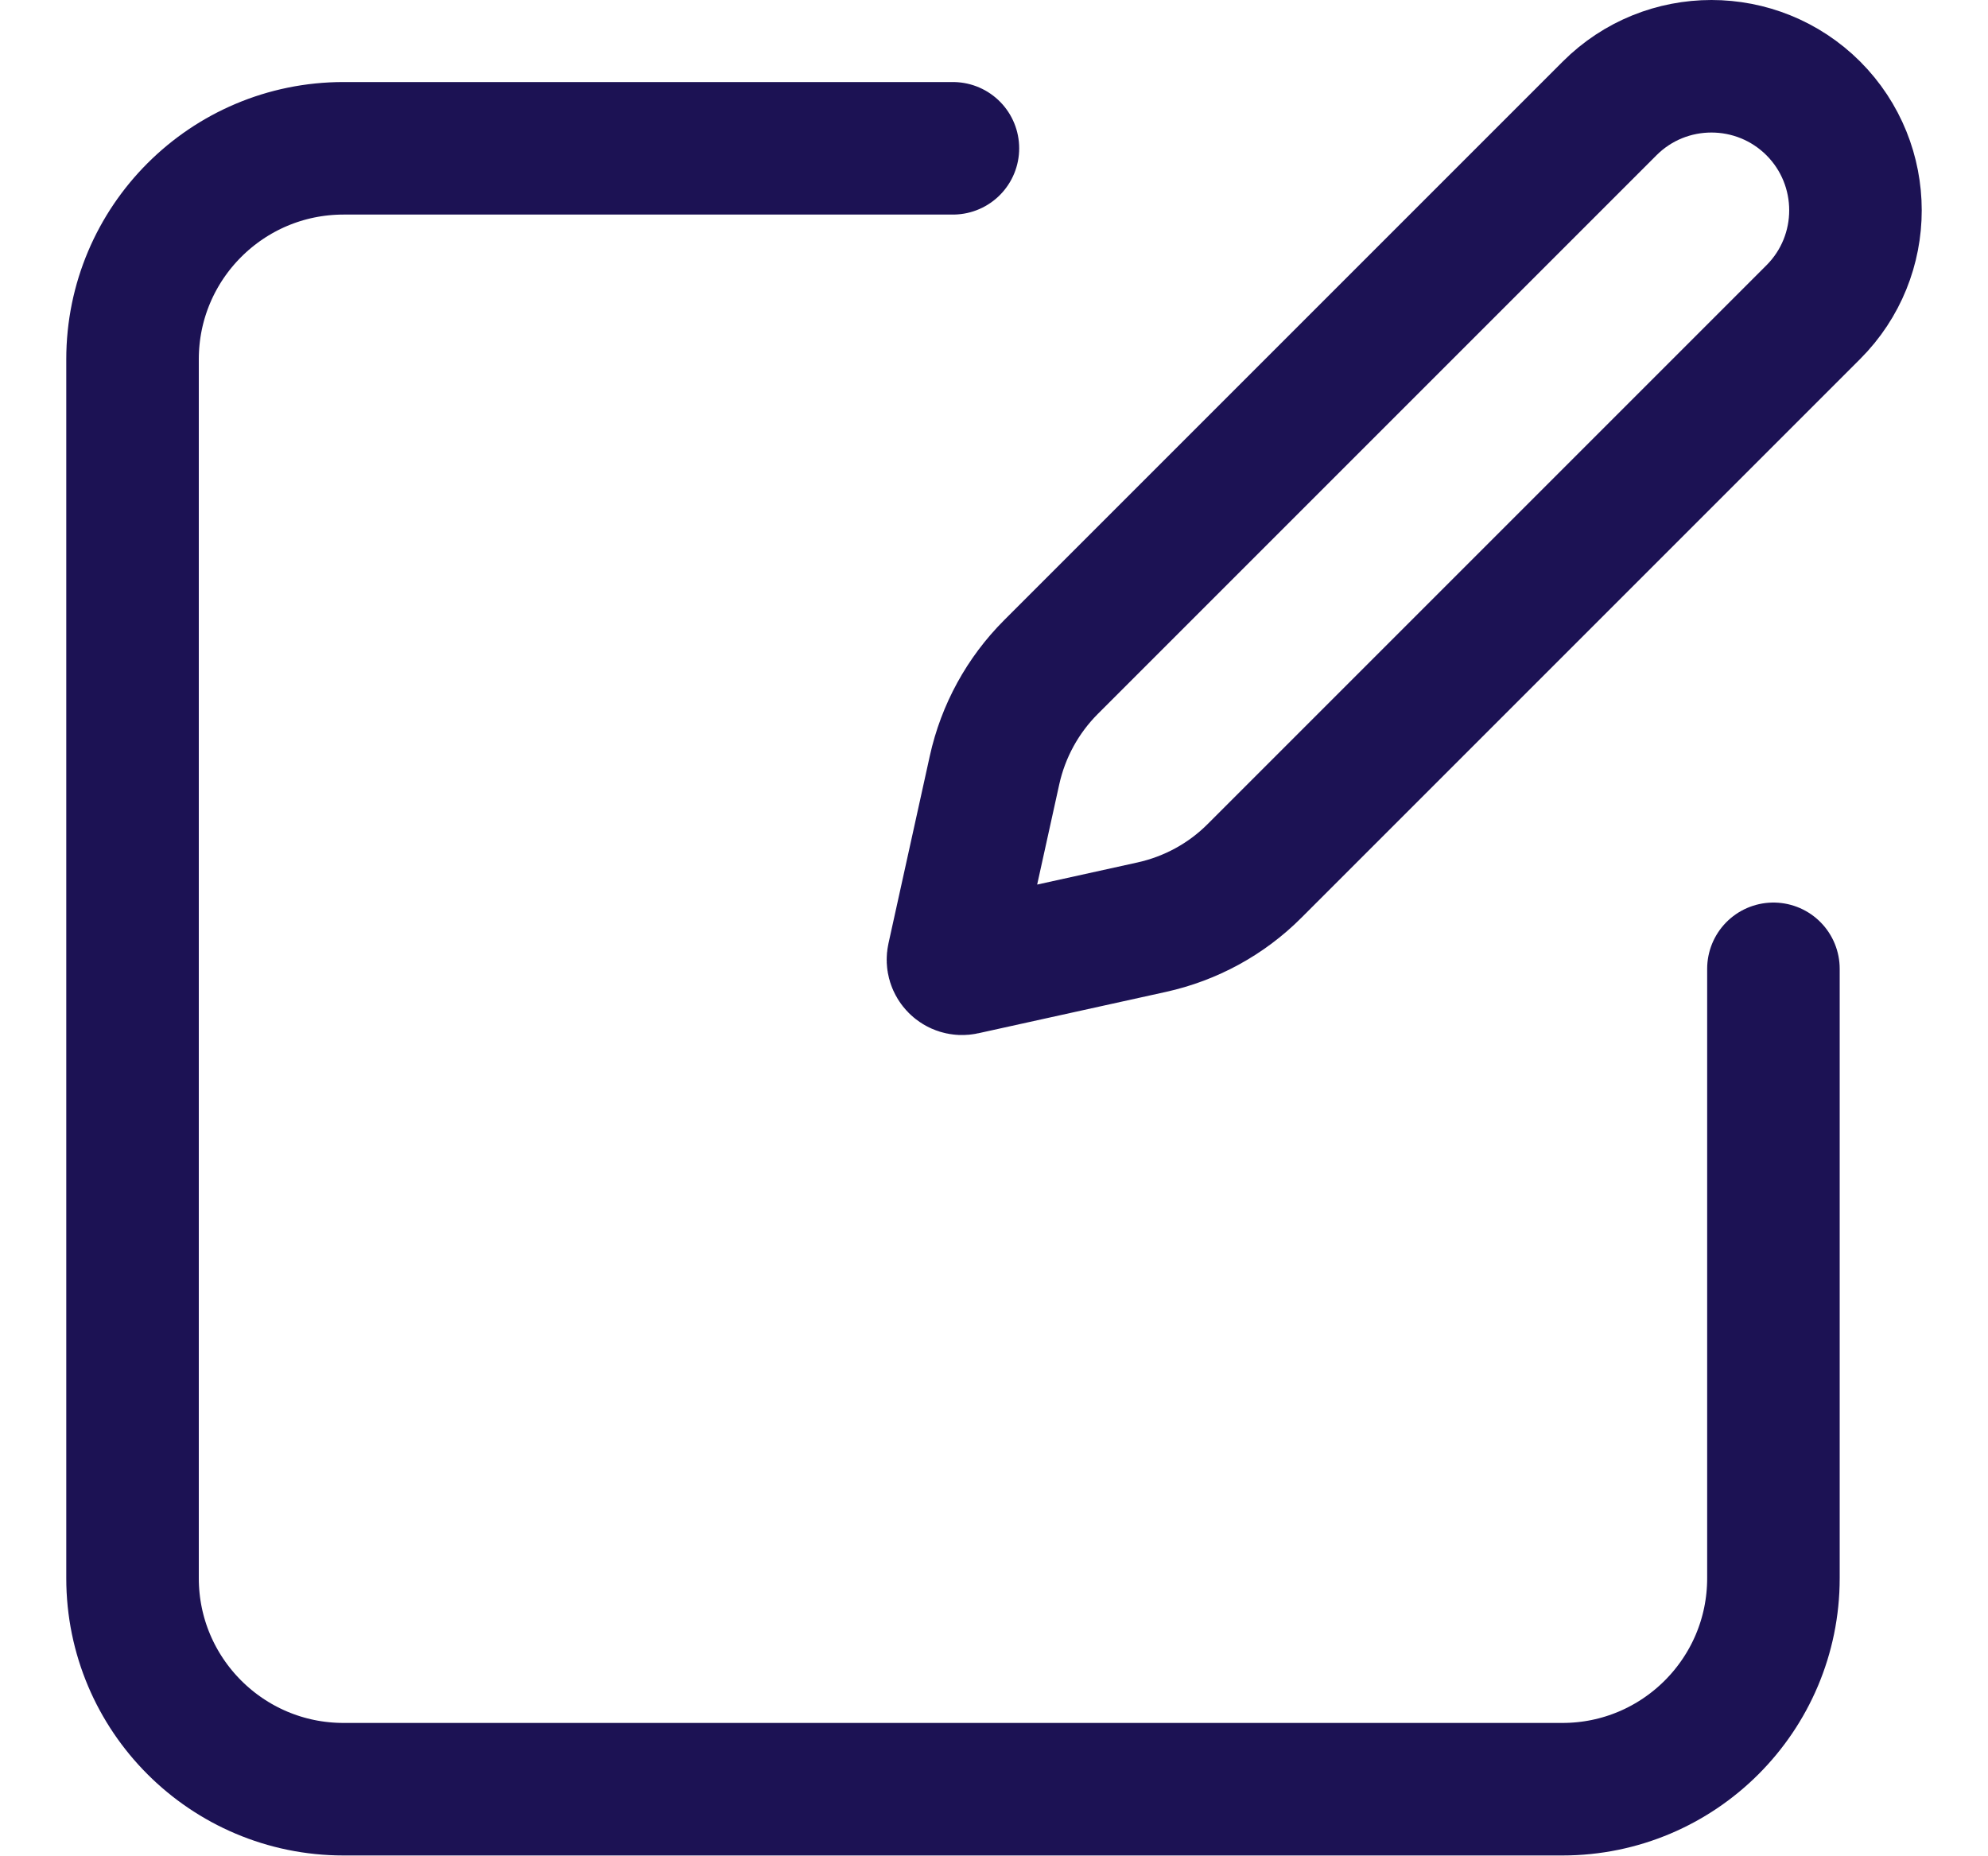
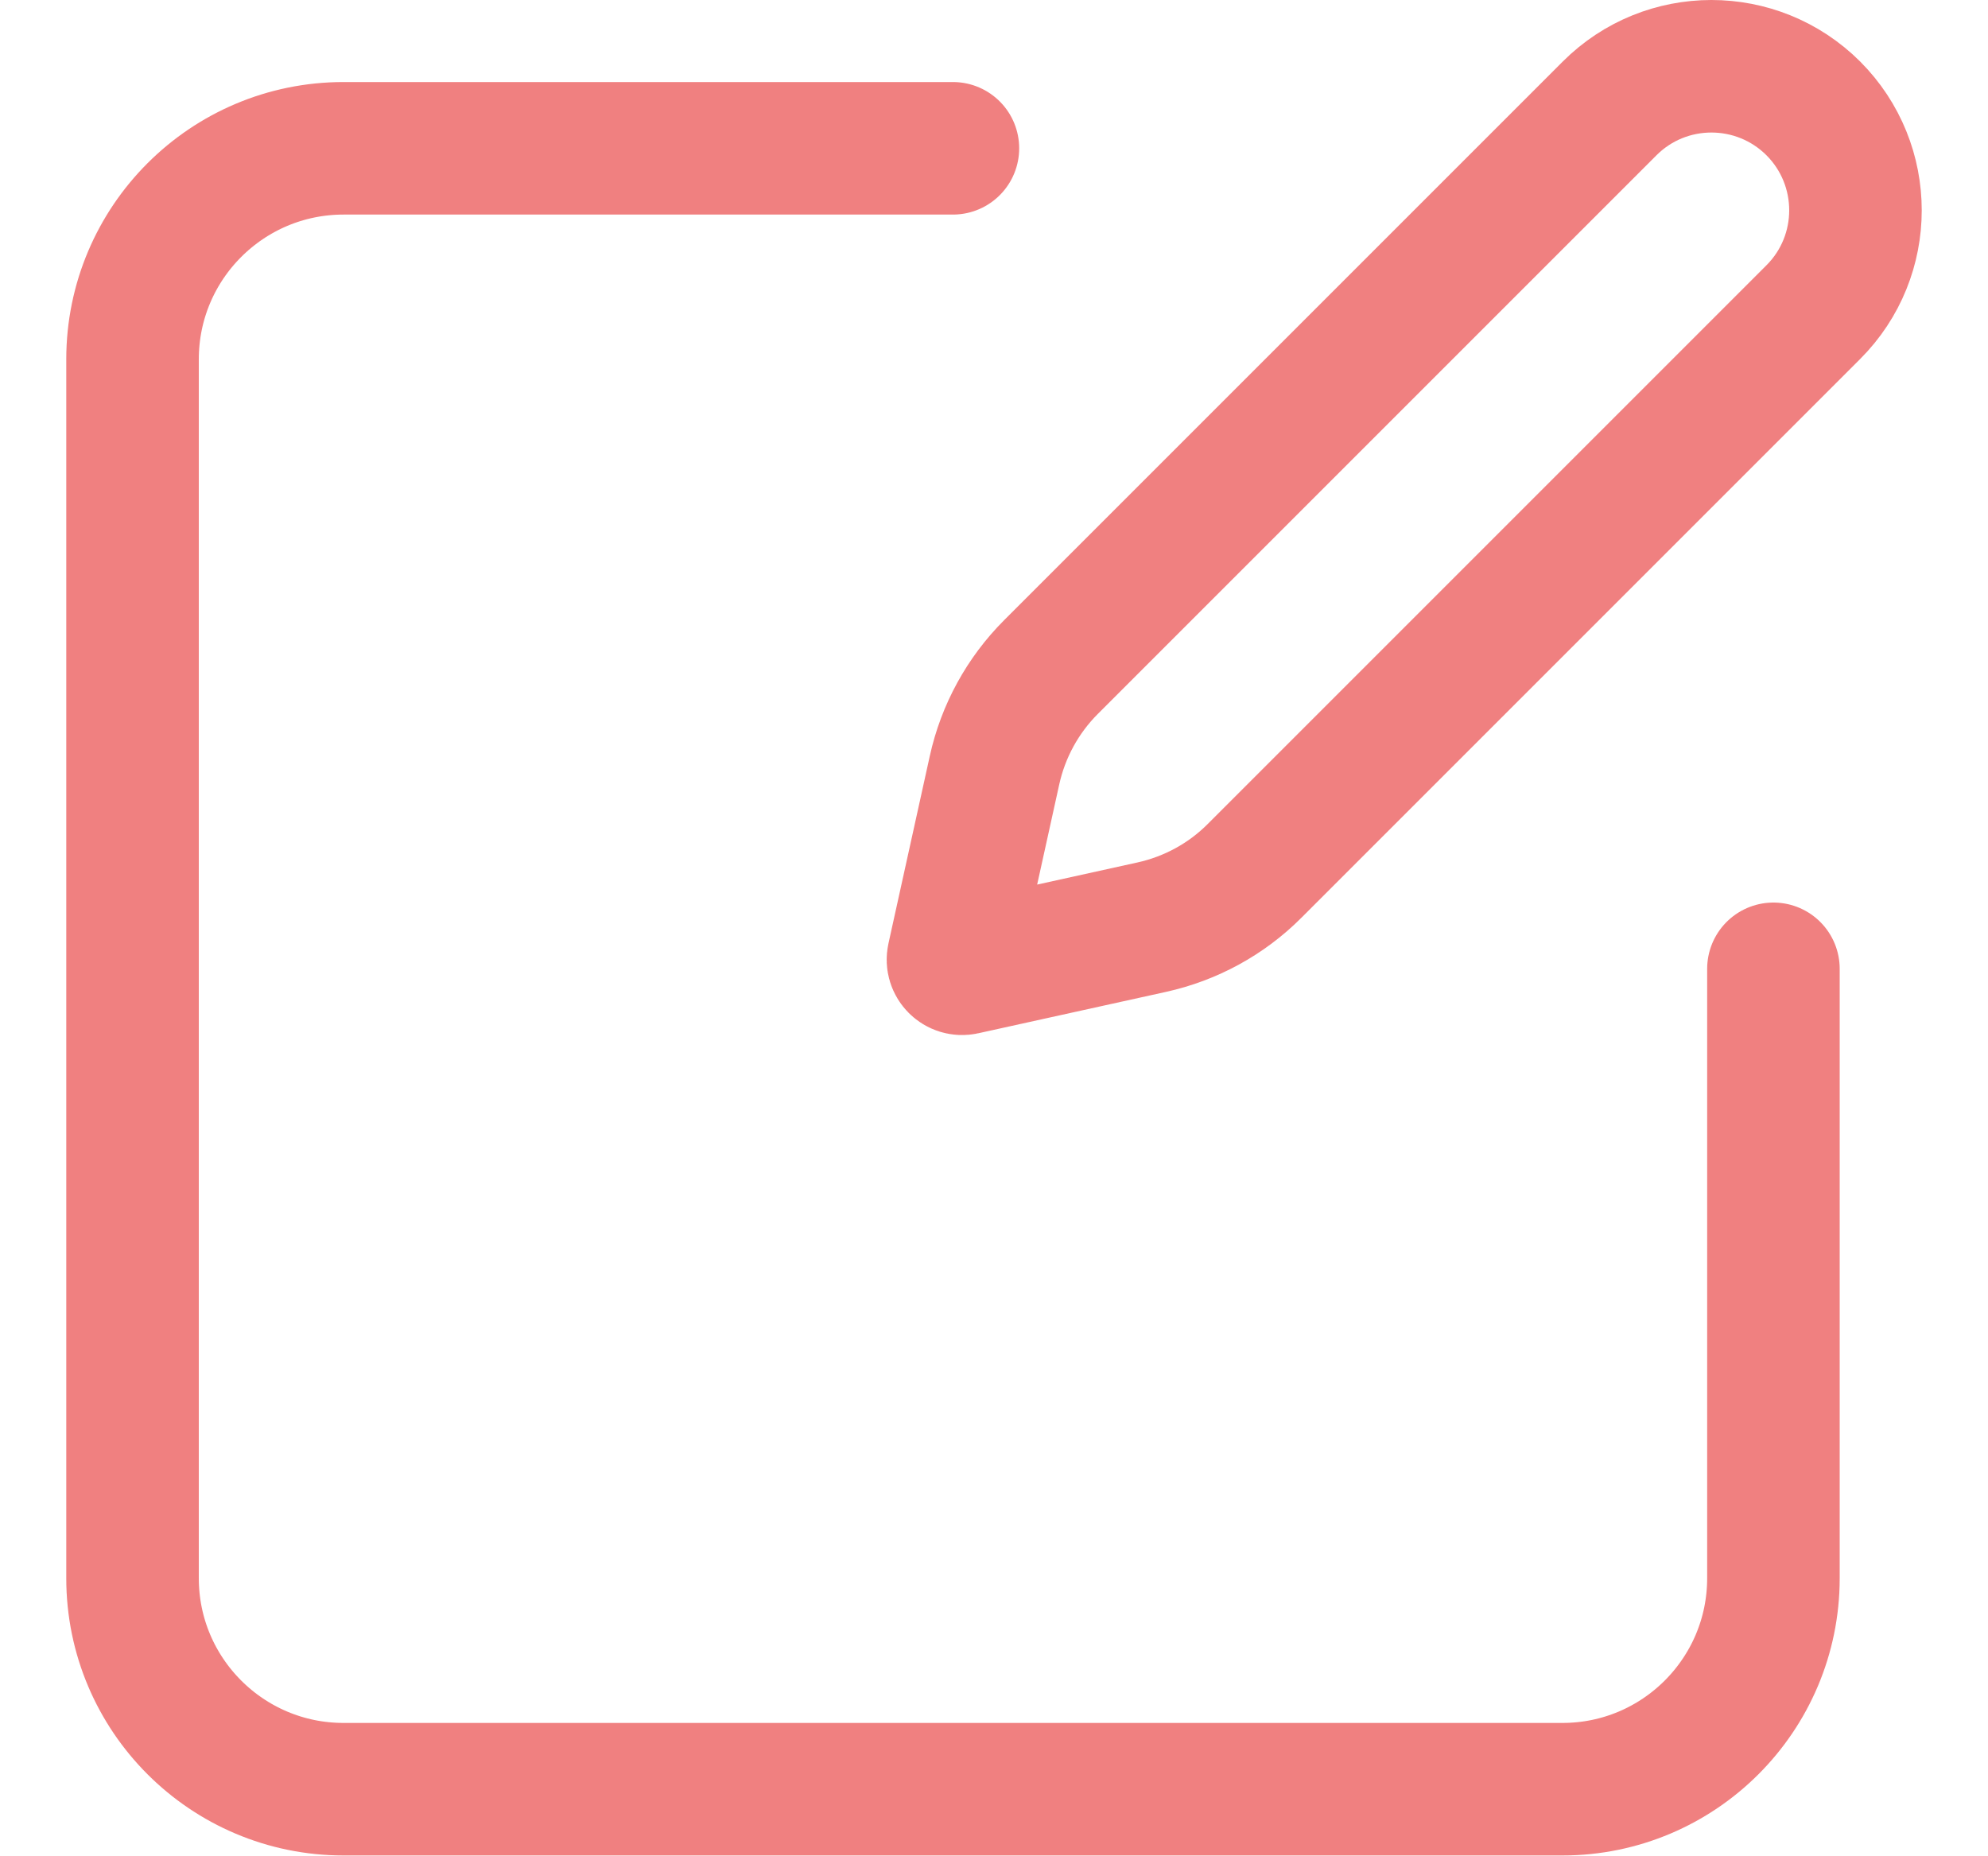
<svg xmlns="http://www.w3.org/2000/svg" width="15" height="14" viewBox="0 0 15 14" fill="none">
-   <path d="M7.19 1.119H2.592C1.713 1.119 1 1.832 1 2.711V11.908C1 12.787 1.713 13.5 2.592 13.5H11.789C12.668 13.5 13.381 12.787 13.381 11.908V7.31" stroke="#1C1254" stroke-linecap="round" />
-   <path d="M7.504 5.811C7.569 5.516 7.717 5.246 7.93 5.033L12.145 0.818C12.569 0.394 13.257 0.394 13.682 0.818C14.106 1.243 14.106 1.931 13.682 2.355L9.467 6.57C9.254 6.784 8.984 6.931 8.689 6.996L7.274 7.308C7.225 7.319 7.181 7.275 7.192 7.226L7.504 5.811Z" stroke="#1C1254" />
+   <path d="M7.19 1.119H2.592C1.713 1.119 1 1.832 1 2.711V11.908C1 12.787 1.713 13.5 2.592 13.5H11.789C12.668 13.5 13.381 12.787 13.381 11.908V7.31" stroke="#F08080" stroke-linecap="round" />
+   <path d="M7.504 5.811C7.569 5.516 7.717 5.246 7.93 5.033L12.145 0.818C12.569 0.394 13.257 0.394 13.682 0.818C14.106 1.243 14.106 1.931 13.682 2.355L9.467 6.57C9.254 6.784 8.984 6.931 8.689 6.996L7.274 7.308C7.225 7.319 7.181 7.275 7.192 7.226L7.504 5.811Z" stroke="#F08080" />
</svg>
